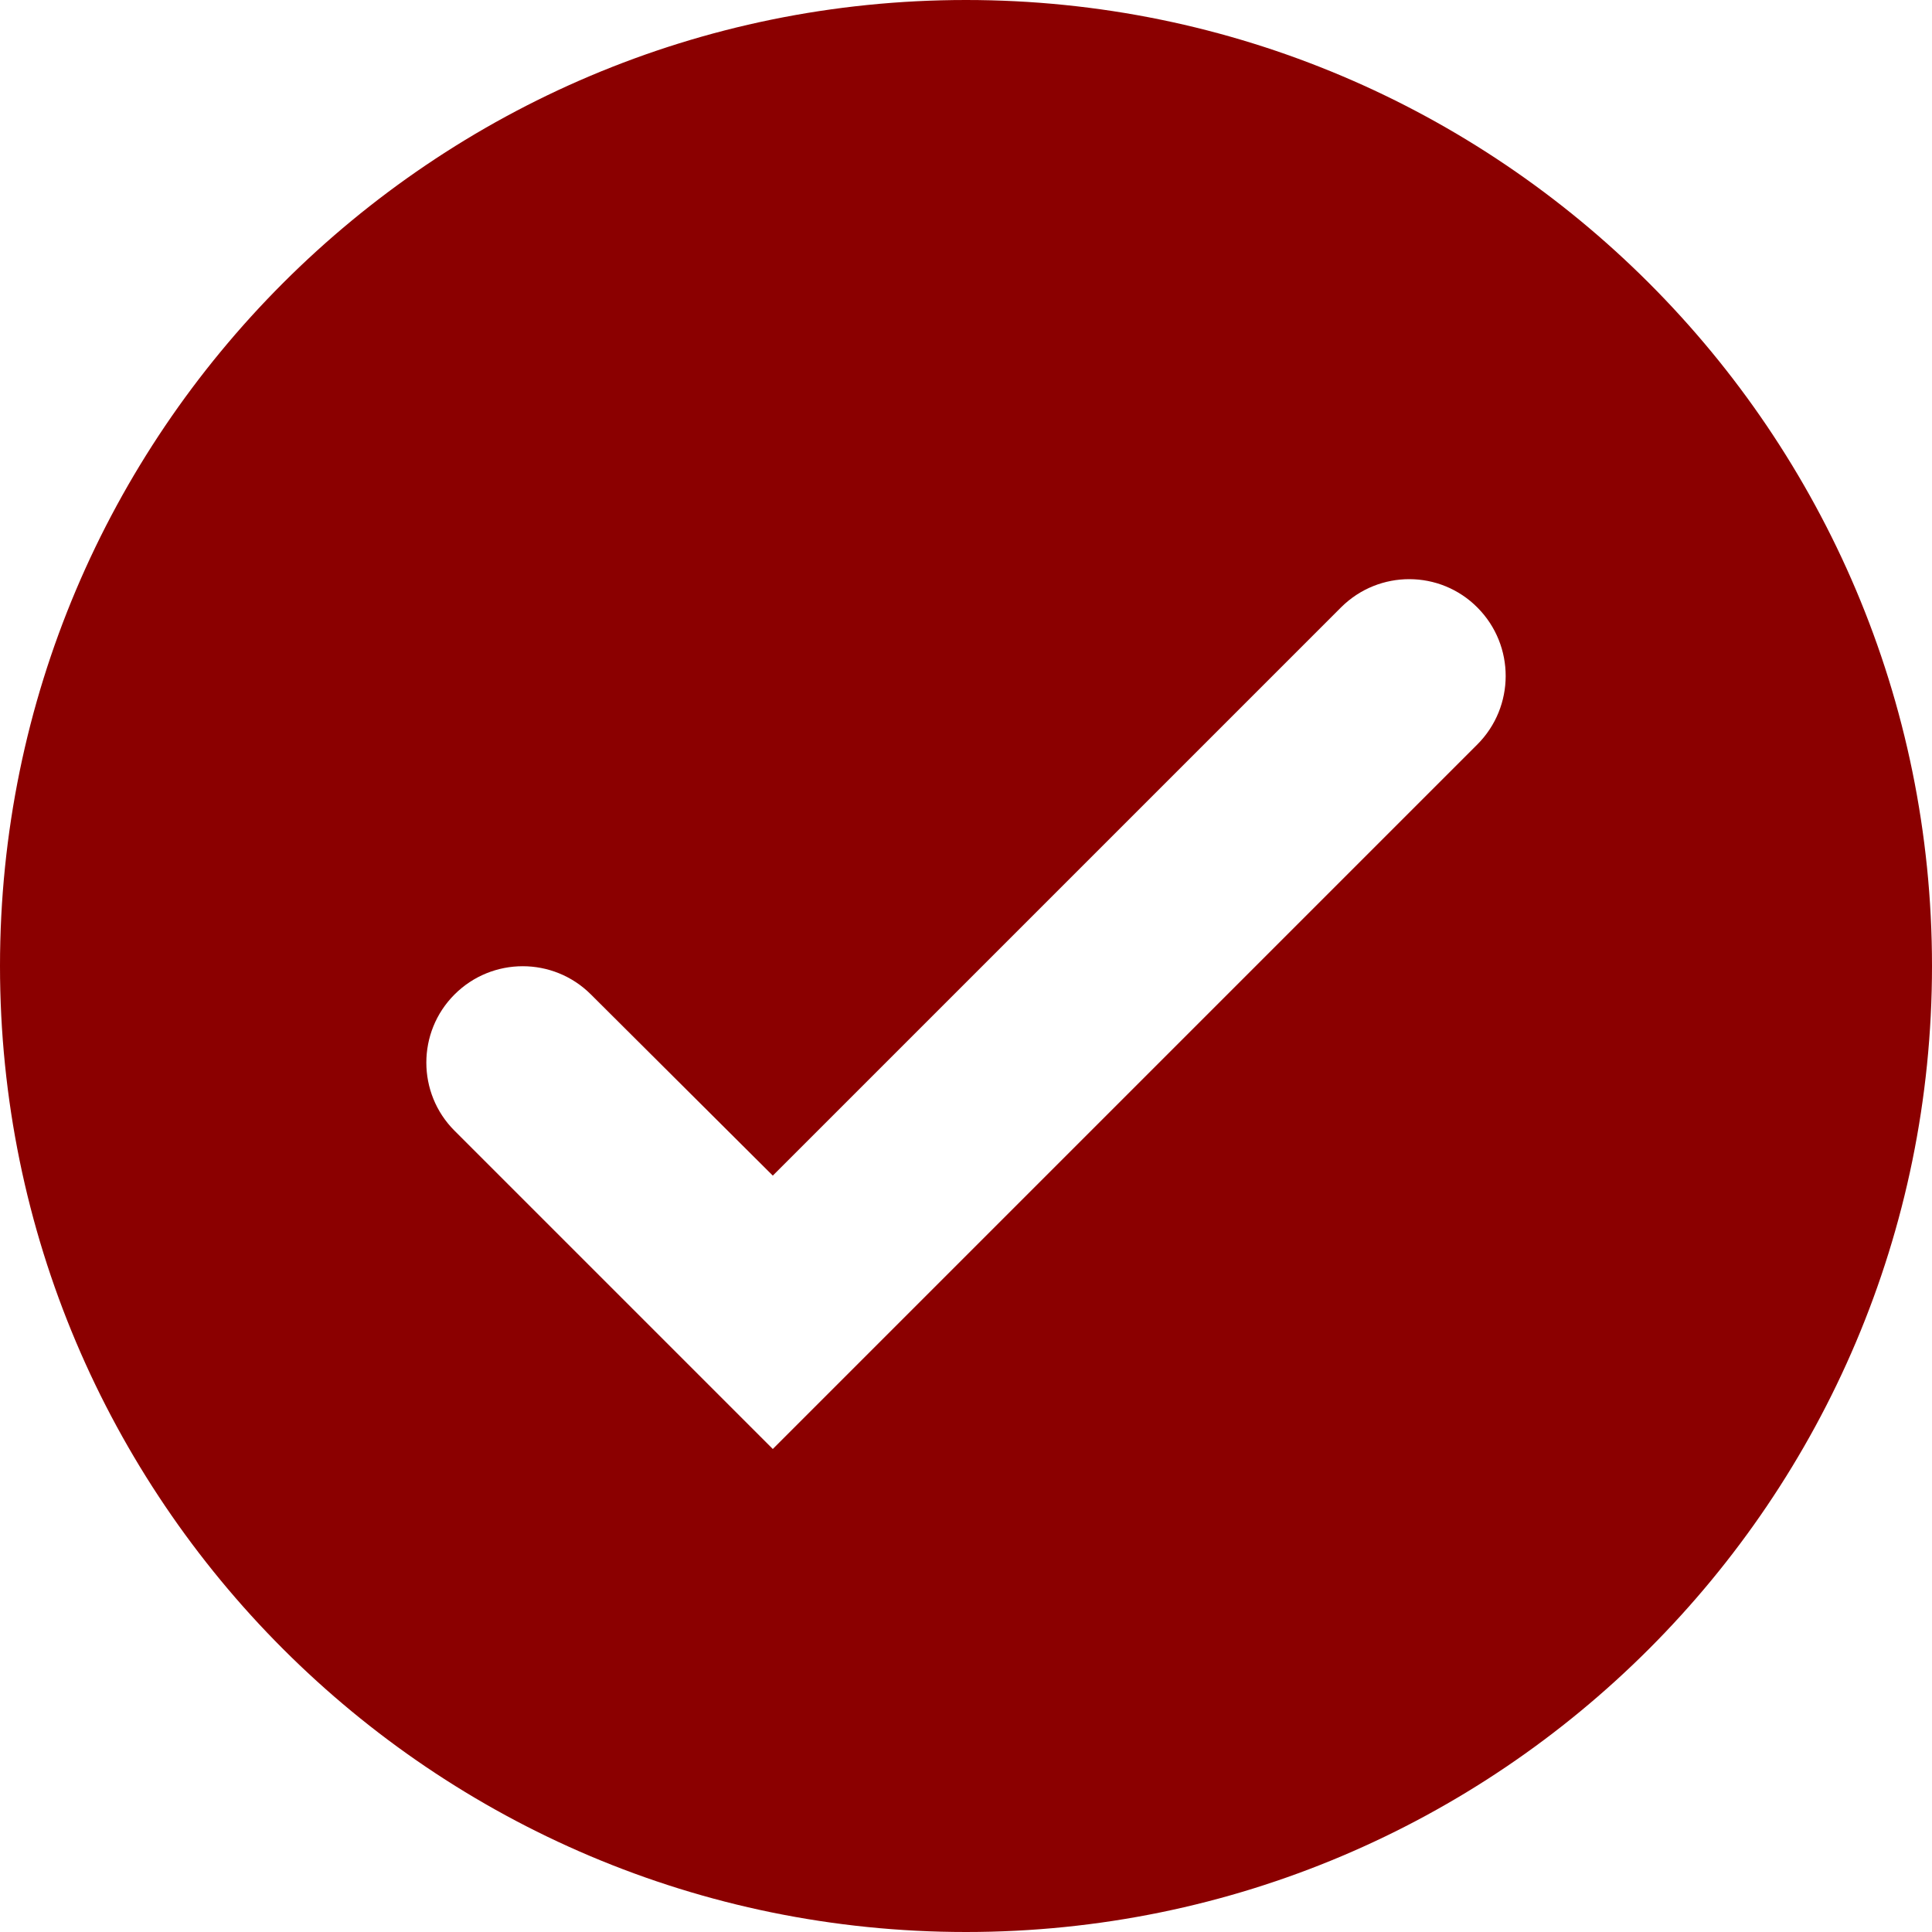
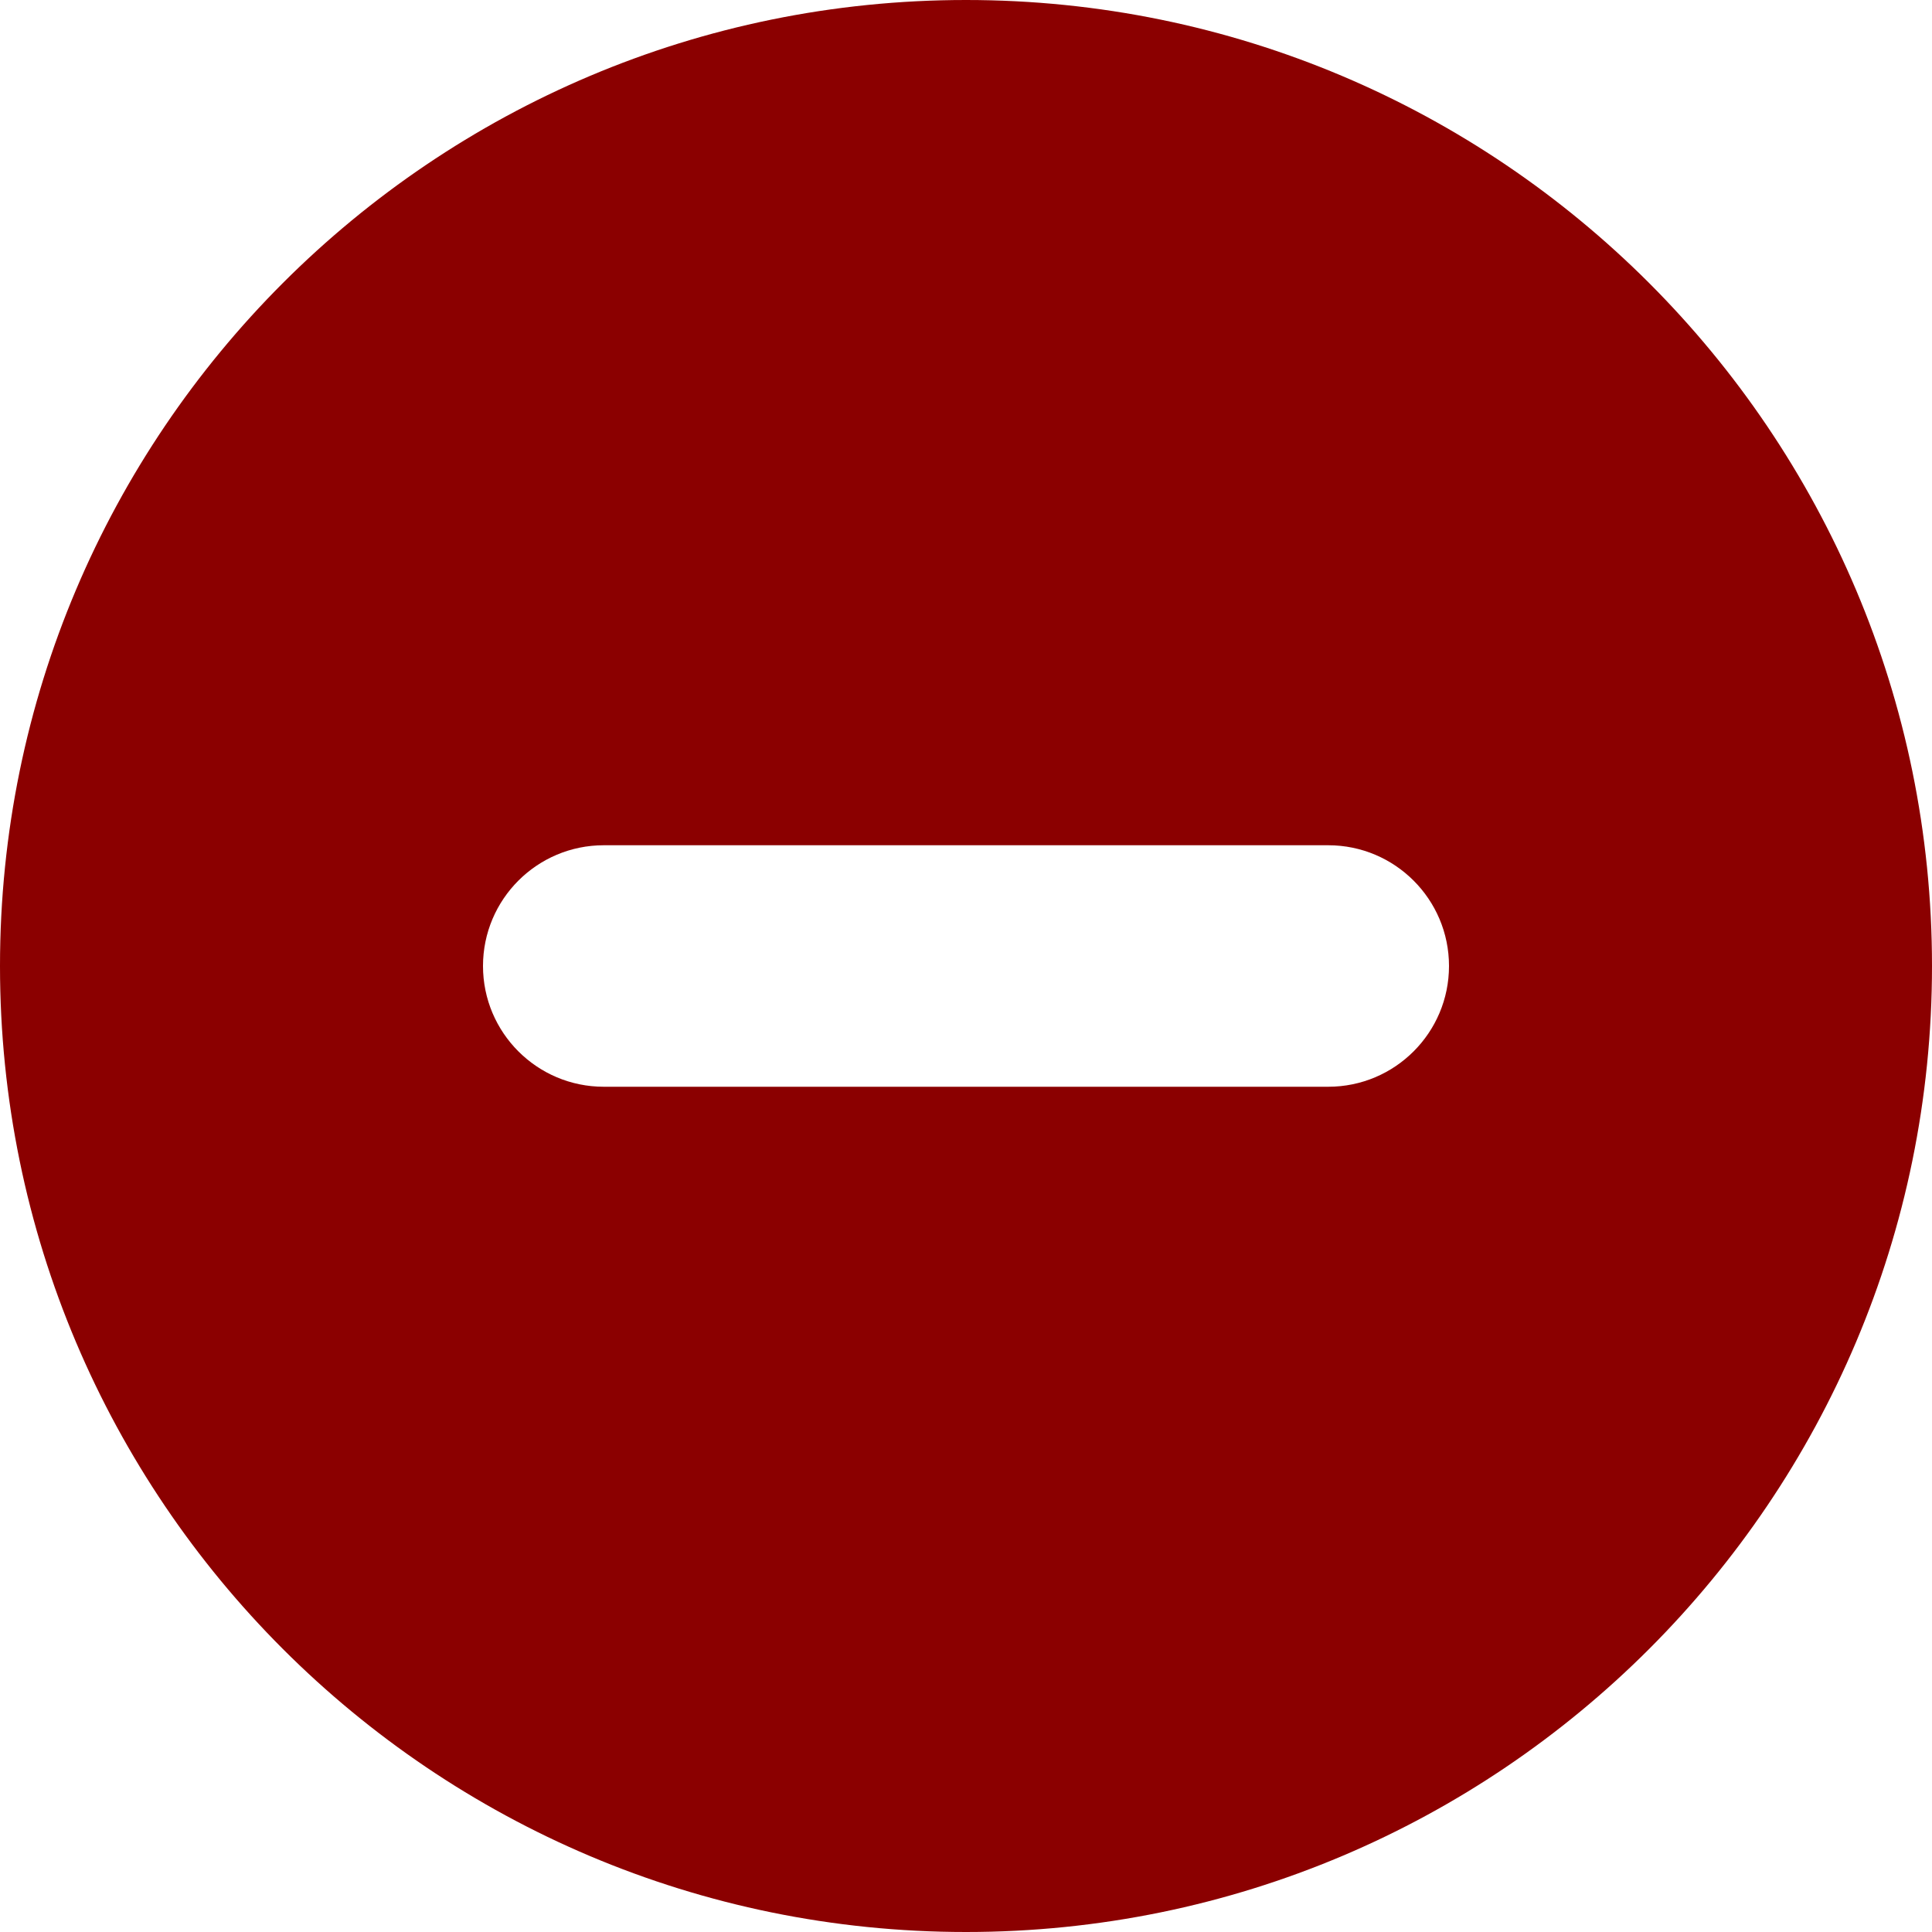
<svg xmlns="http://www.w3.org/2000/svg" width="16px" height="16px" viewBox="0 0 16 16" version="1.1">
  <g id="页面-1" stroke="none" stroke-width="1" fill="none" fill-rule="evenodd">
-     <g id="Ui-Library" transform="translate(-62, -2462)" fill="#8b0000" fill-rule="nonzero">
-       <g id="形状-2" transform="translate(62, 2462)">
-         <path d="M8,0 C12.416,0 16,3.584 16,8 C16,12.416 12.416,16 8,16 C3.584,16 0,12.416 0,8 C0,3.584 3.584,0 8,0 Z M11.108,5.028 L6.4,9.736 L4.893,8.235 C4.581,7.924 4.076,7.924 3.764,8.236 C3.453,8.547 3.453,9.053 3.764,9.364 L6.4,12 L12.234,6.166 C12.547,5.853 12.548,5.346 12.236,5.032 C11.926,4.719 11.421,4.718 11.108,5.028 Z" id="形状" />
+     <g id="Ui-Library" transform="translate(-182, -2462)" fill="#8b0000">
+       <g id="形状结合" transform="translate(182, 2462)">
+         <path d="M8,0 C12.418,0 16,3.582 16,8 C16,12.418 12.418,16 8,16 C3.582,16 0,12.418 0,8 C0,3.582 3.582,0 8,0 Z M11,7 L5,7 C4.448,7 4,7.448 4,8 C4,8.552 4.448,9 5,9 L5,9 L11,9 C11.552,9 12,8.552 12,8 C12,7.448 11.552,7 11,7 L11,7 Z" />
      </g>
    </g>
  </g>
</svg>
